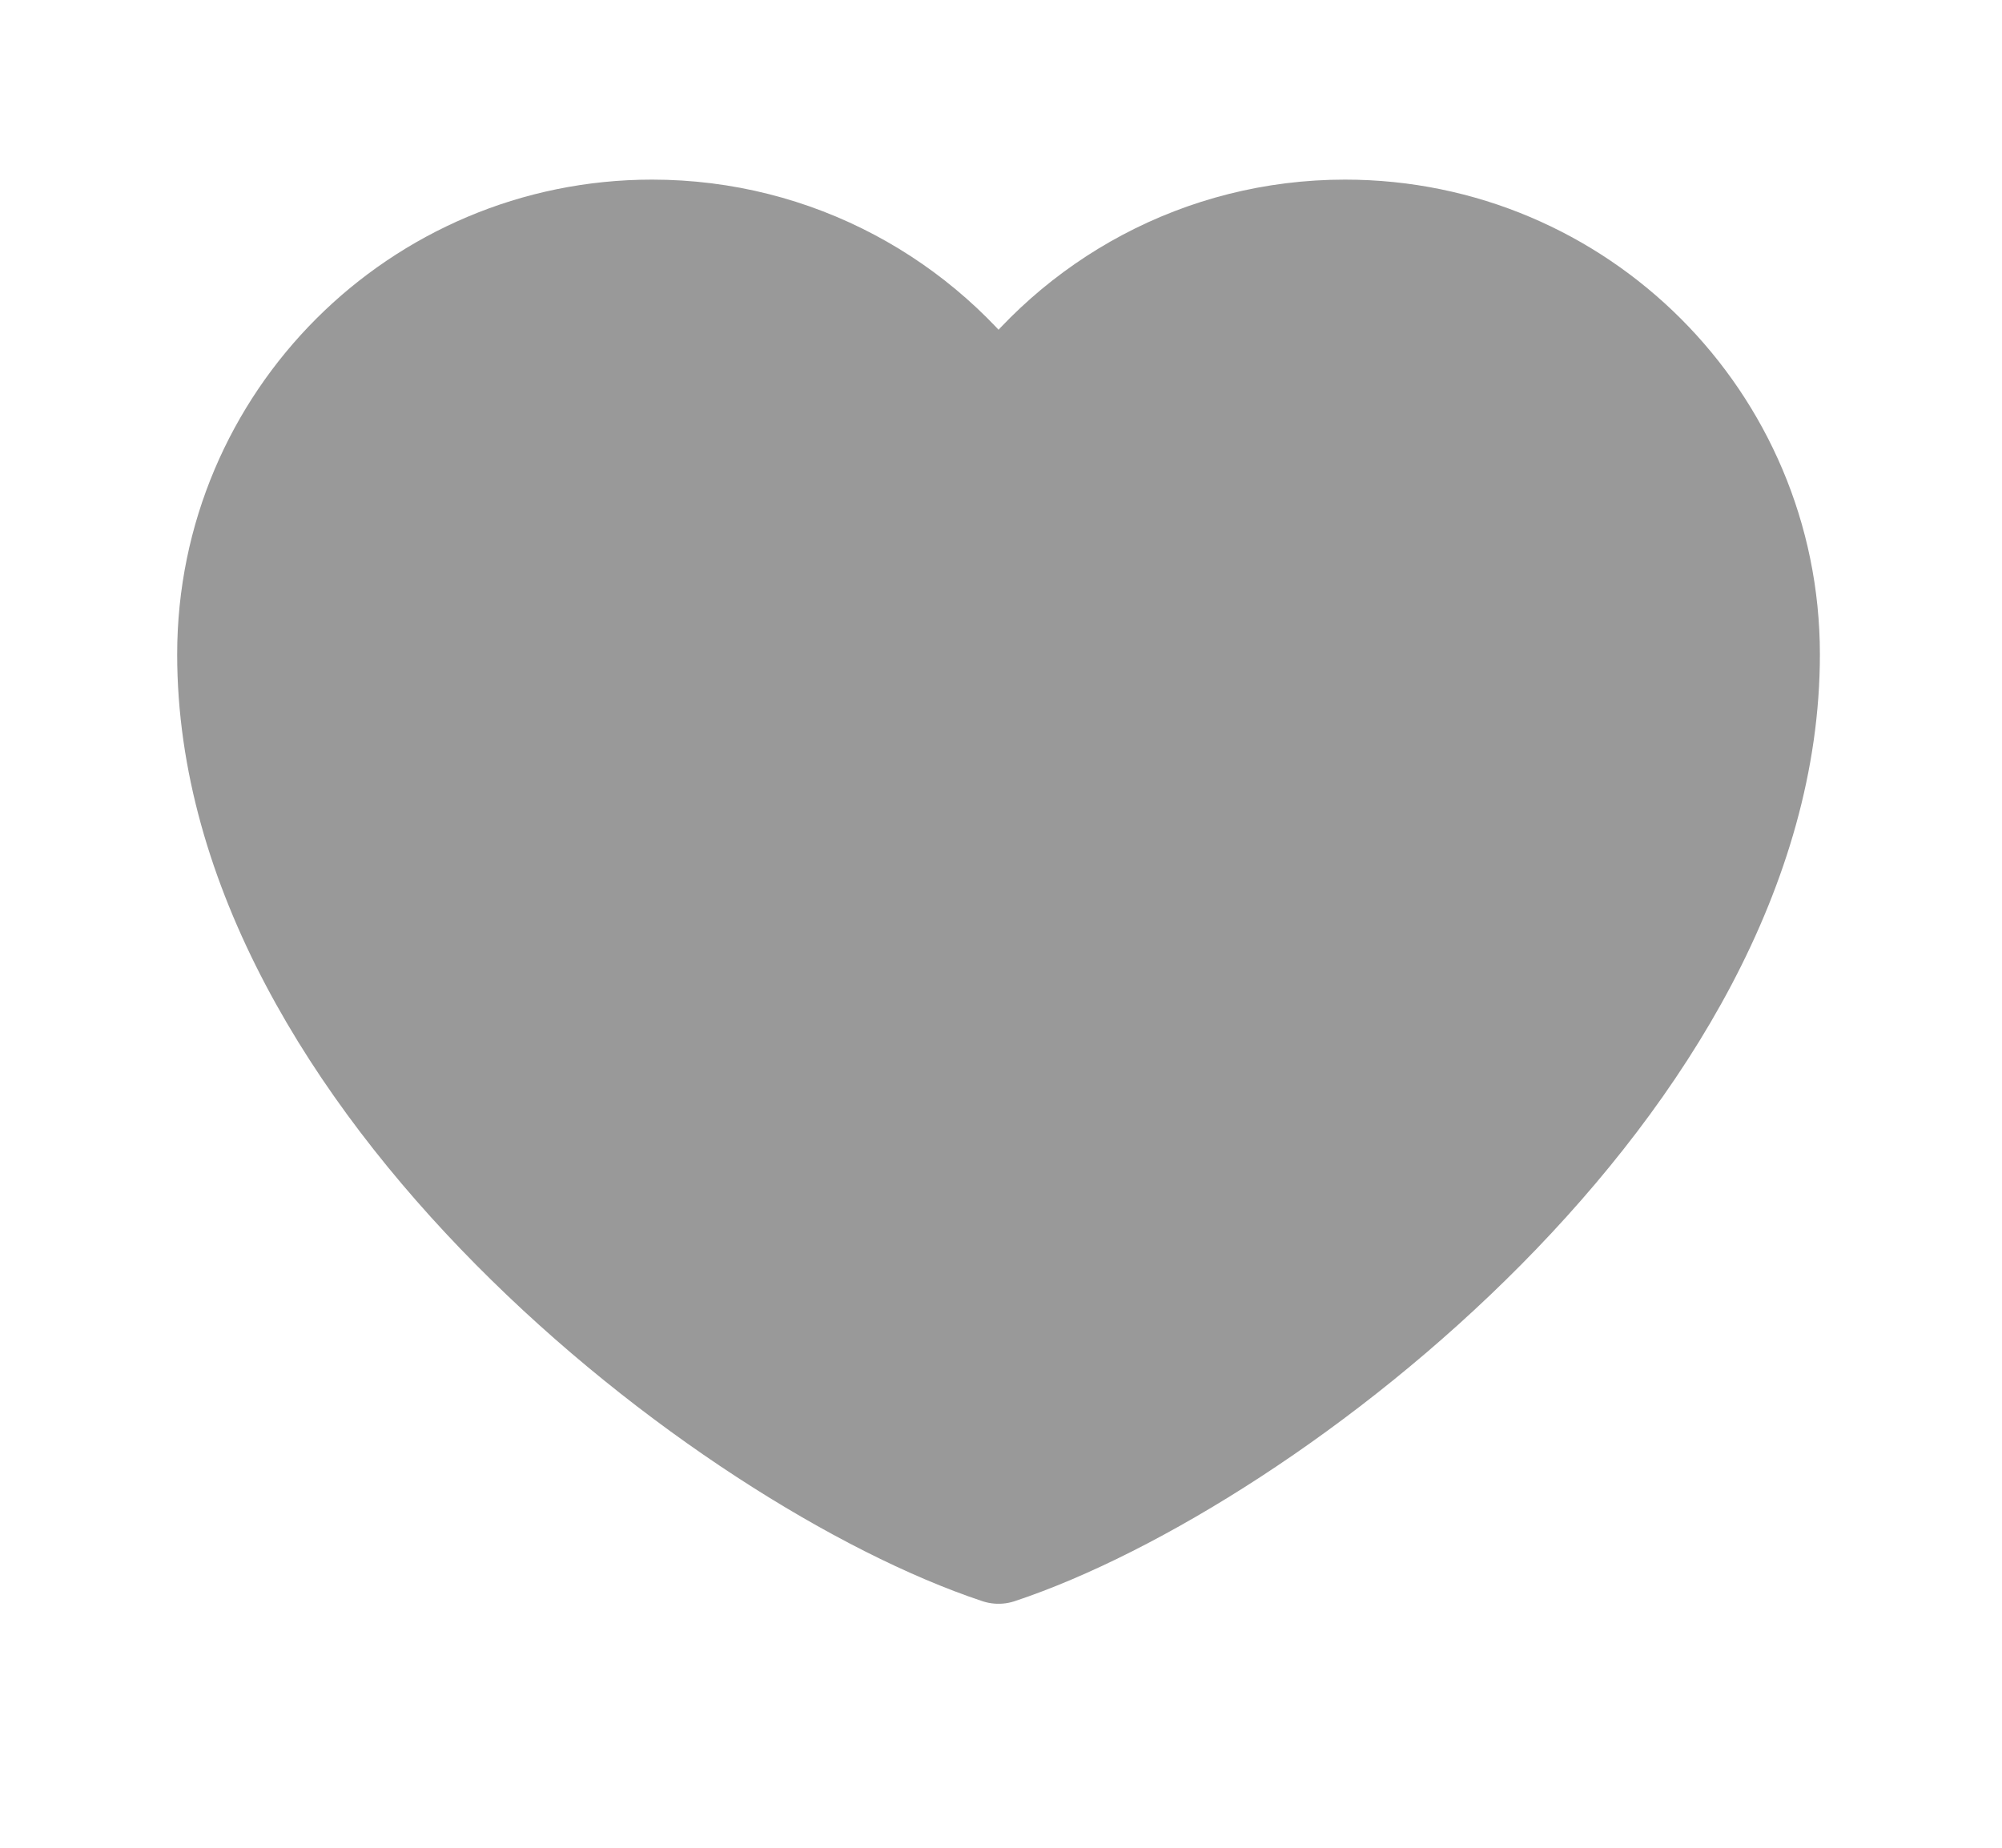
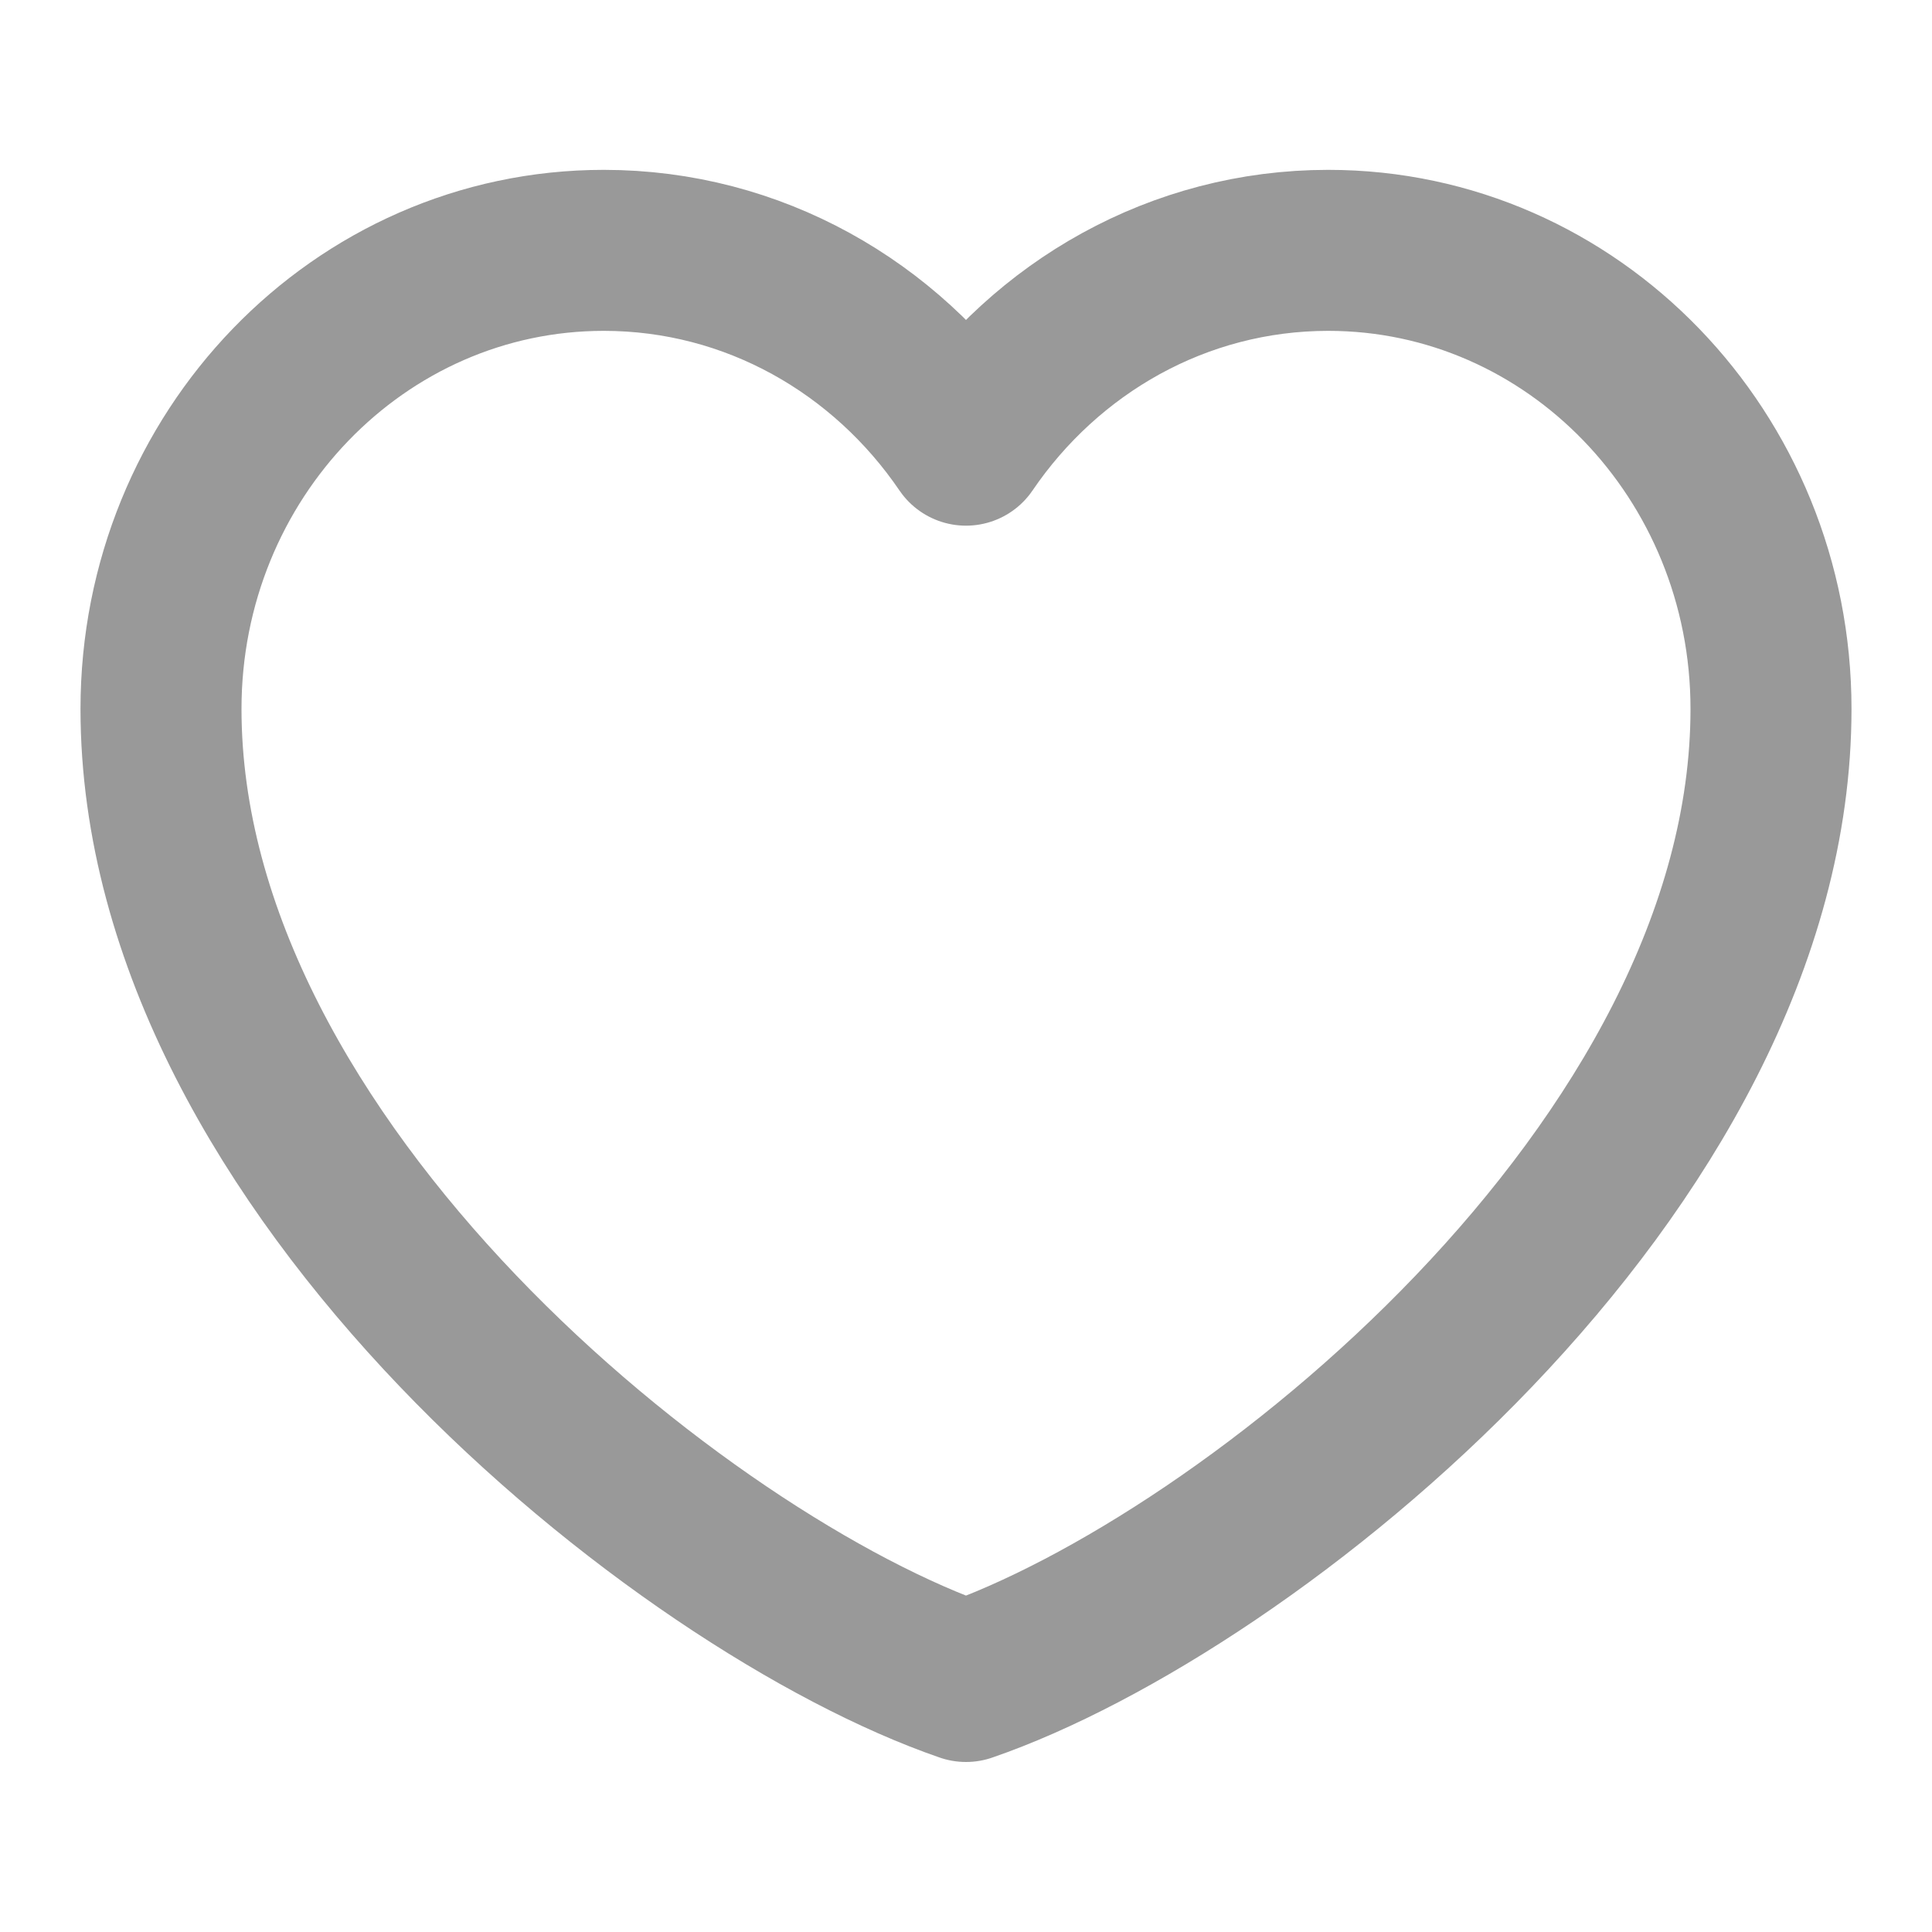
- <svg xmlns="http://www.w3.org/2000/svg" width="13" height="12" viewBox="0 0 13 12" fill="none">
-   <path d="M4.234 1.5C2.716 1.5 1.484 2.731 1.484 4.25C1.484 7 4.734 9.5 6.484 10.082C8.234 9.5 11.484 7 11.484 4.25C11.484 2.731 10.253 1.5 8.734 1.5C7.804 1.5 6.982 1.962 6.484 2.668C5.987 1.962 5.164 1.5 4.234 1.5Z" fill="#999999" stroke="#999999" stroke-width="0.667" stroke-linecap="round" stroke-linejoin="round" />
+ <svg xmlns="http://www.w3.org/2000/svg" width="12" height="12" viewBox="0 0 12 12" fill="none">
+   <path d="M3.75 1.555C2.231 1.555 1 2.83 1 4.403C1 7.252 4.25 9.841 6 10.444C7.75 9.841 11 7.252 11 4.403C11 2.83 9.769 1.555 8.25 1.555C7.32 1.555 6.498 2.033 6 2.765C5.502 2.033 4.68 1.555 3.75 1.555Z" stroke="#999999" stroke-linecap="round" stroke-linejoin="round" />
</svg>
